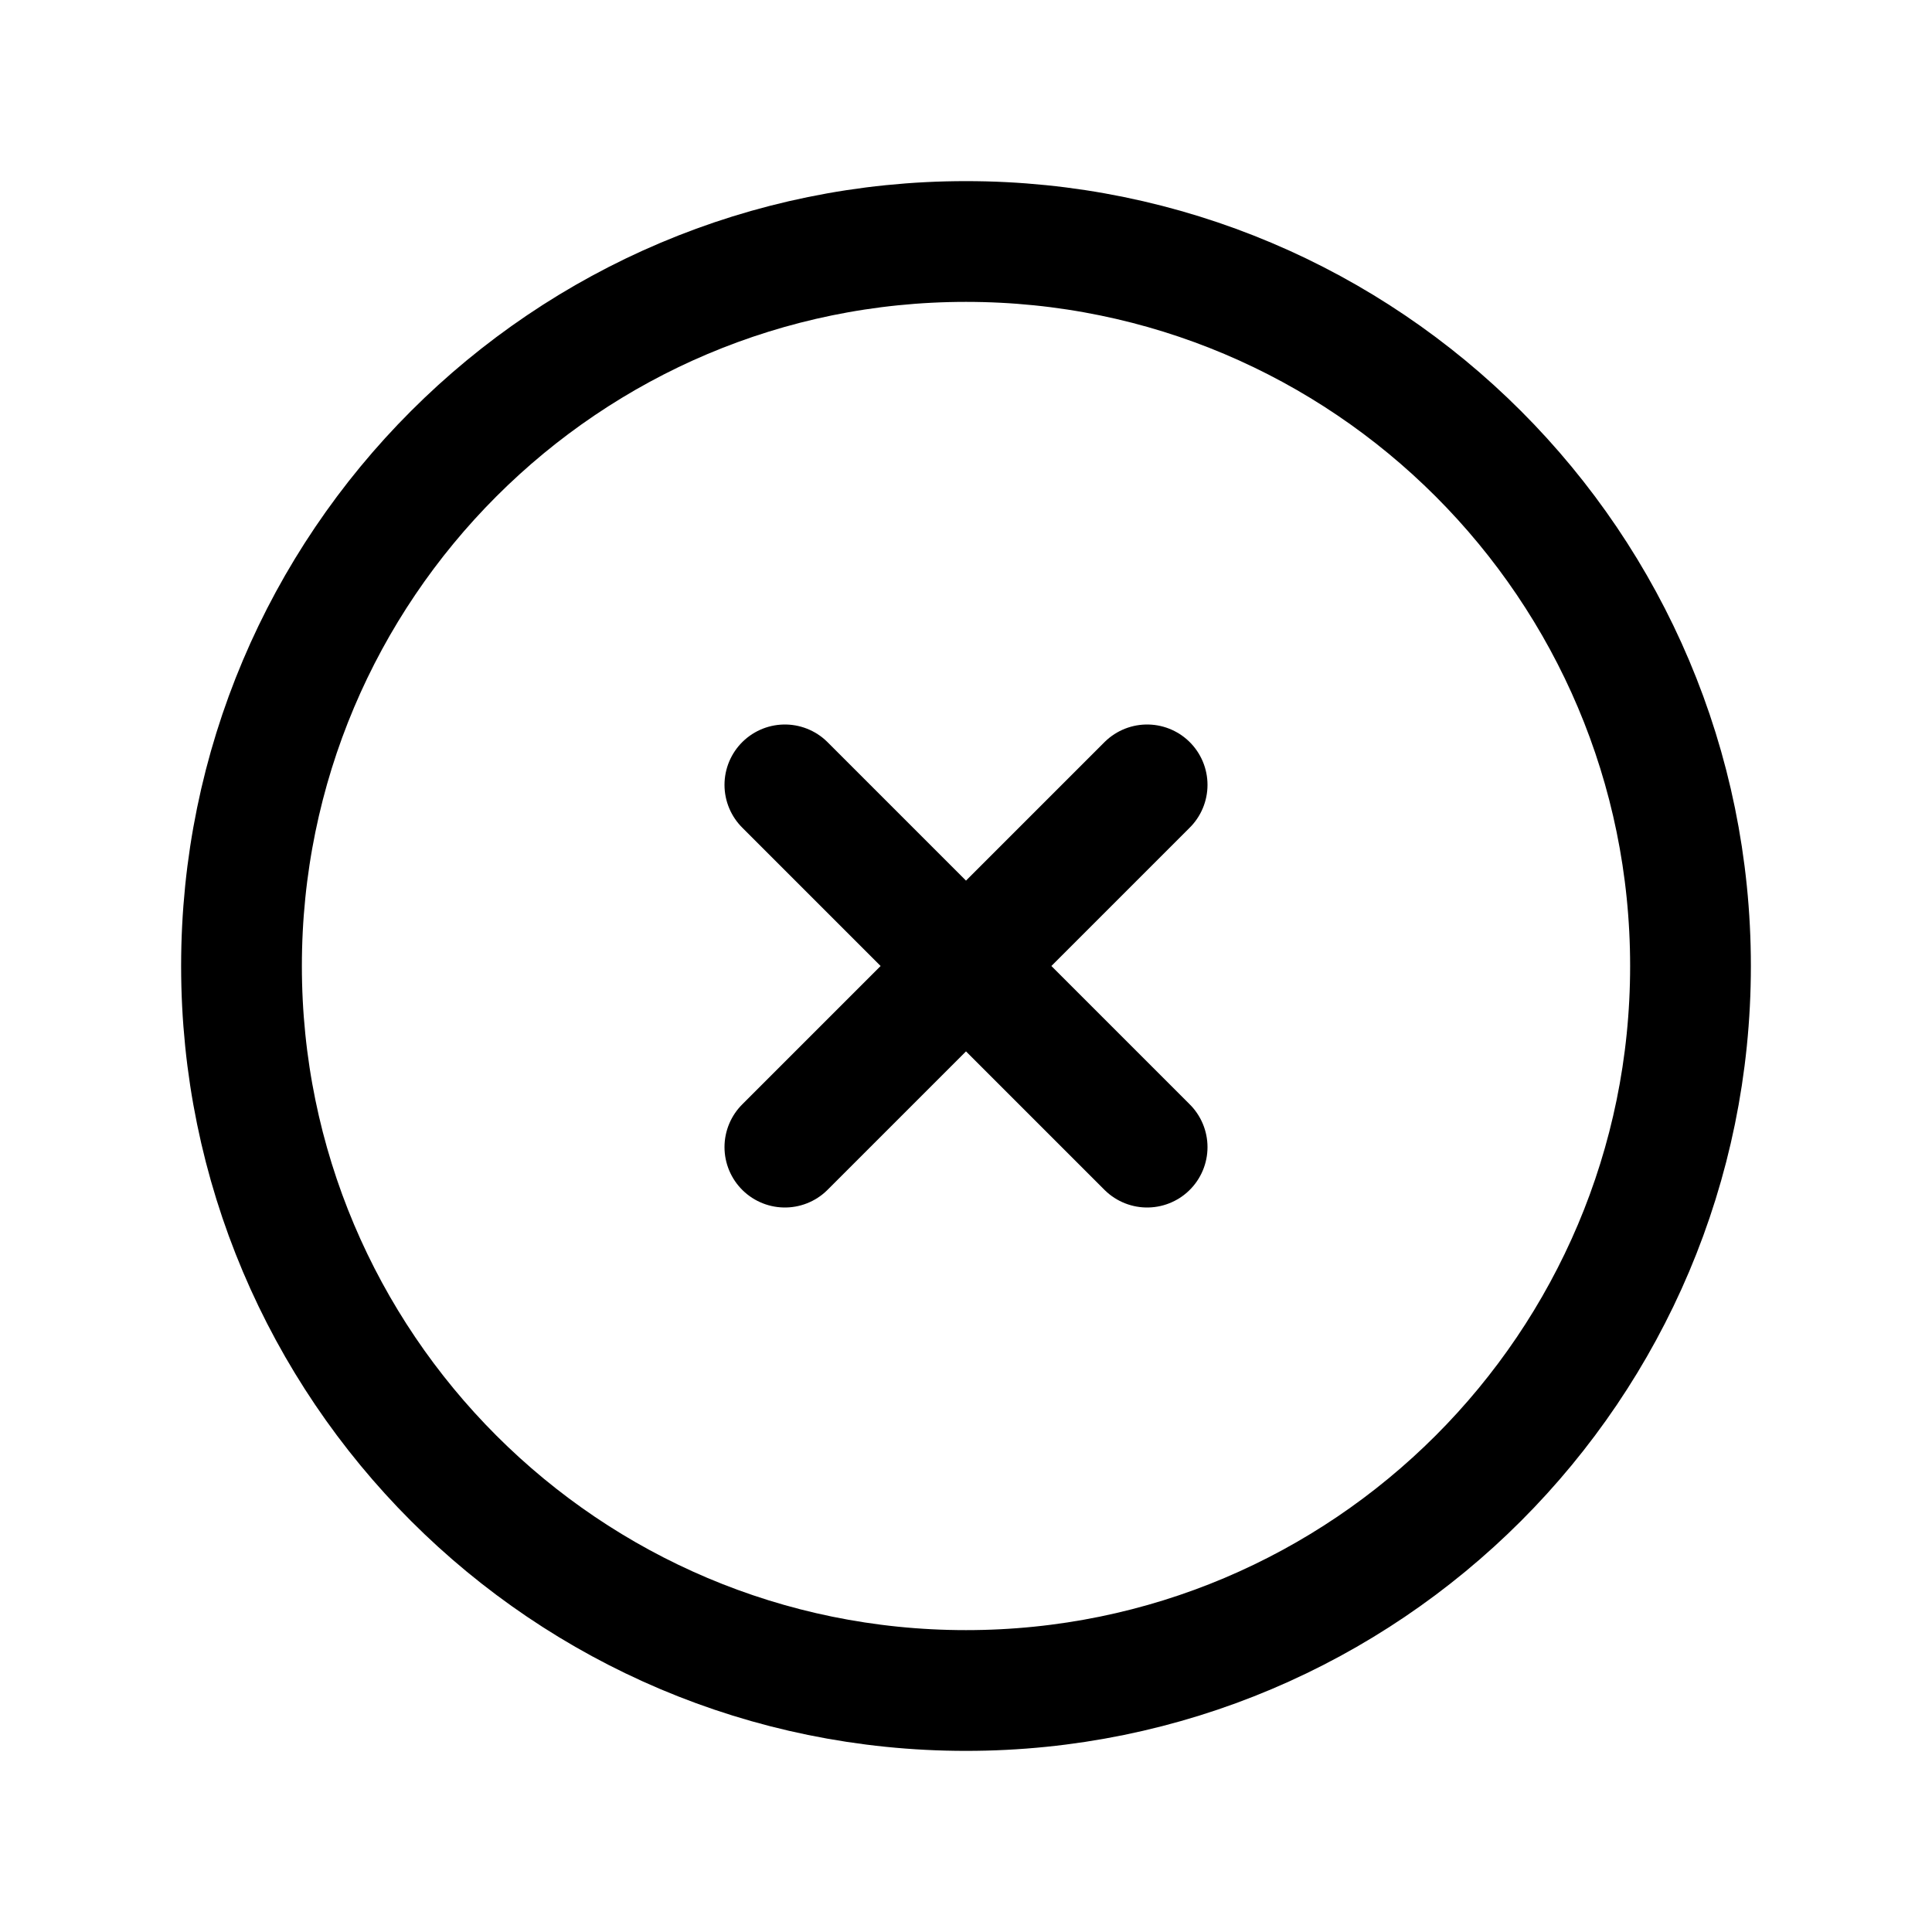
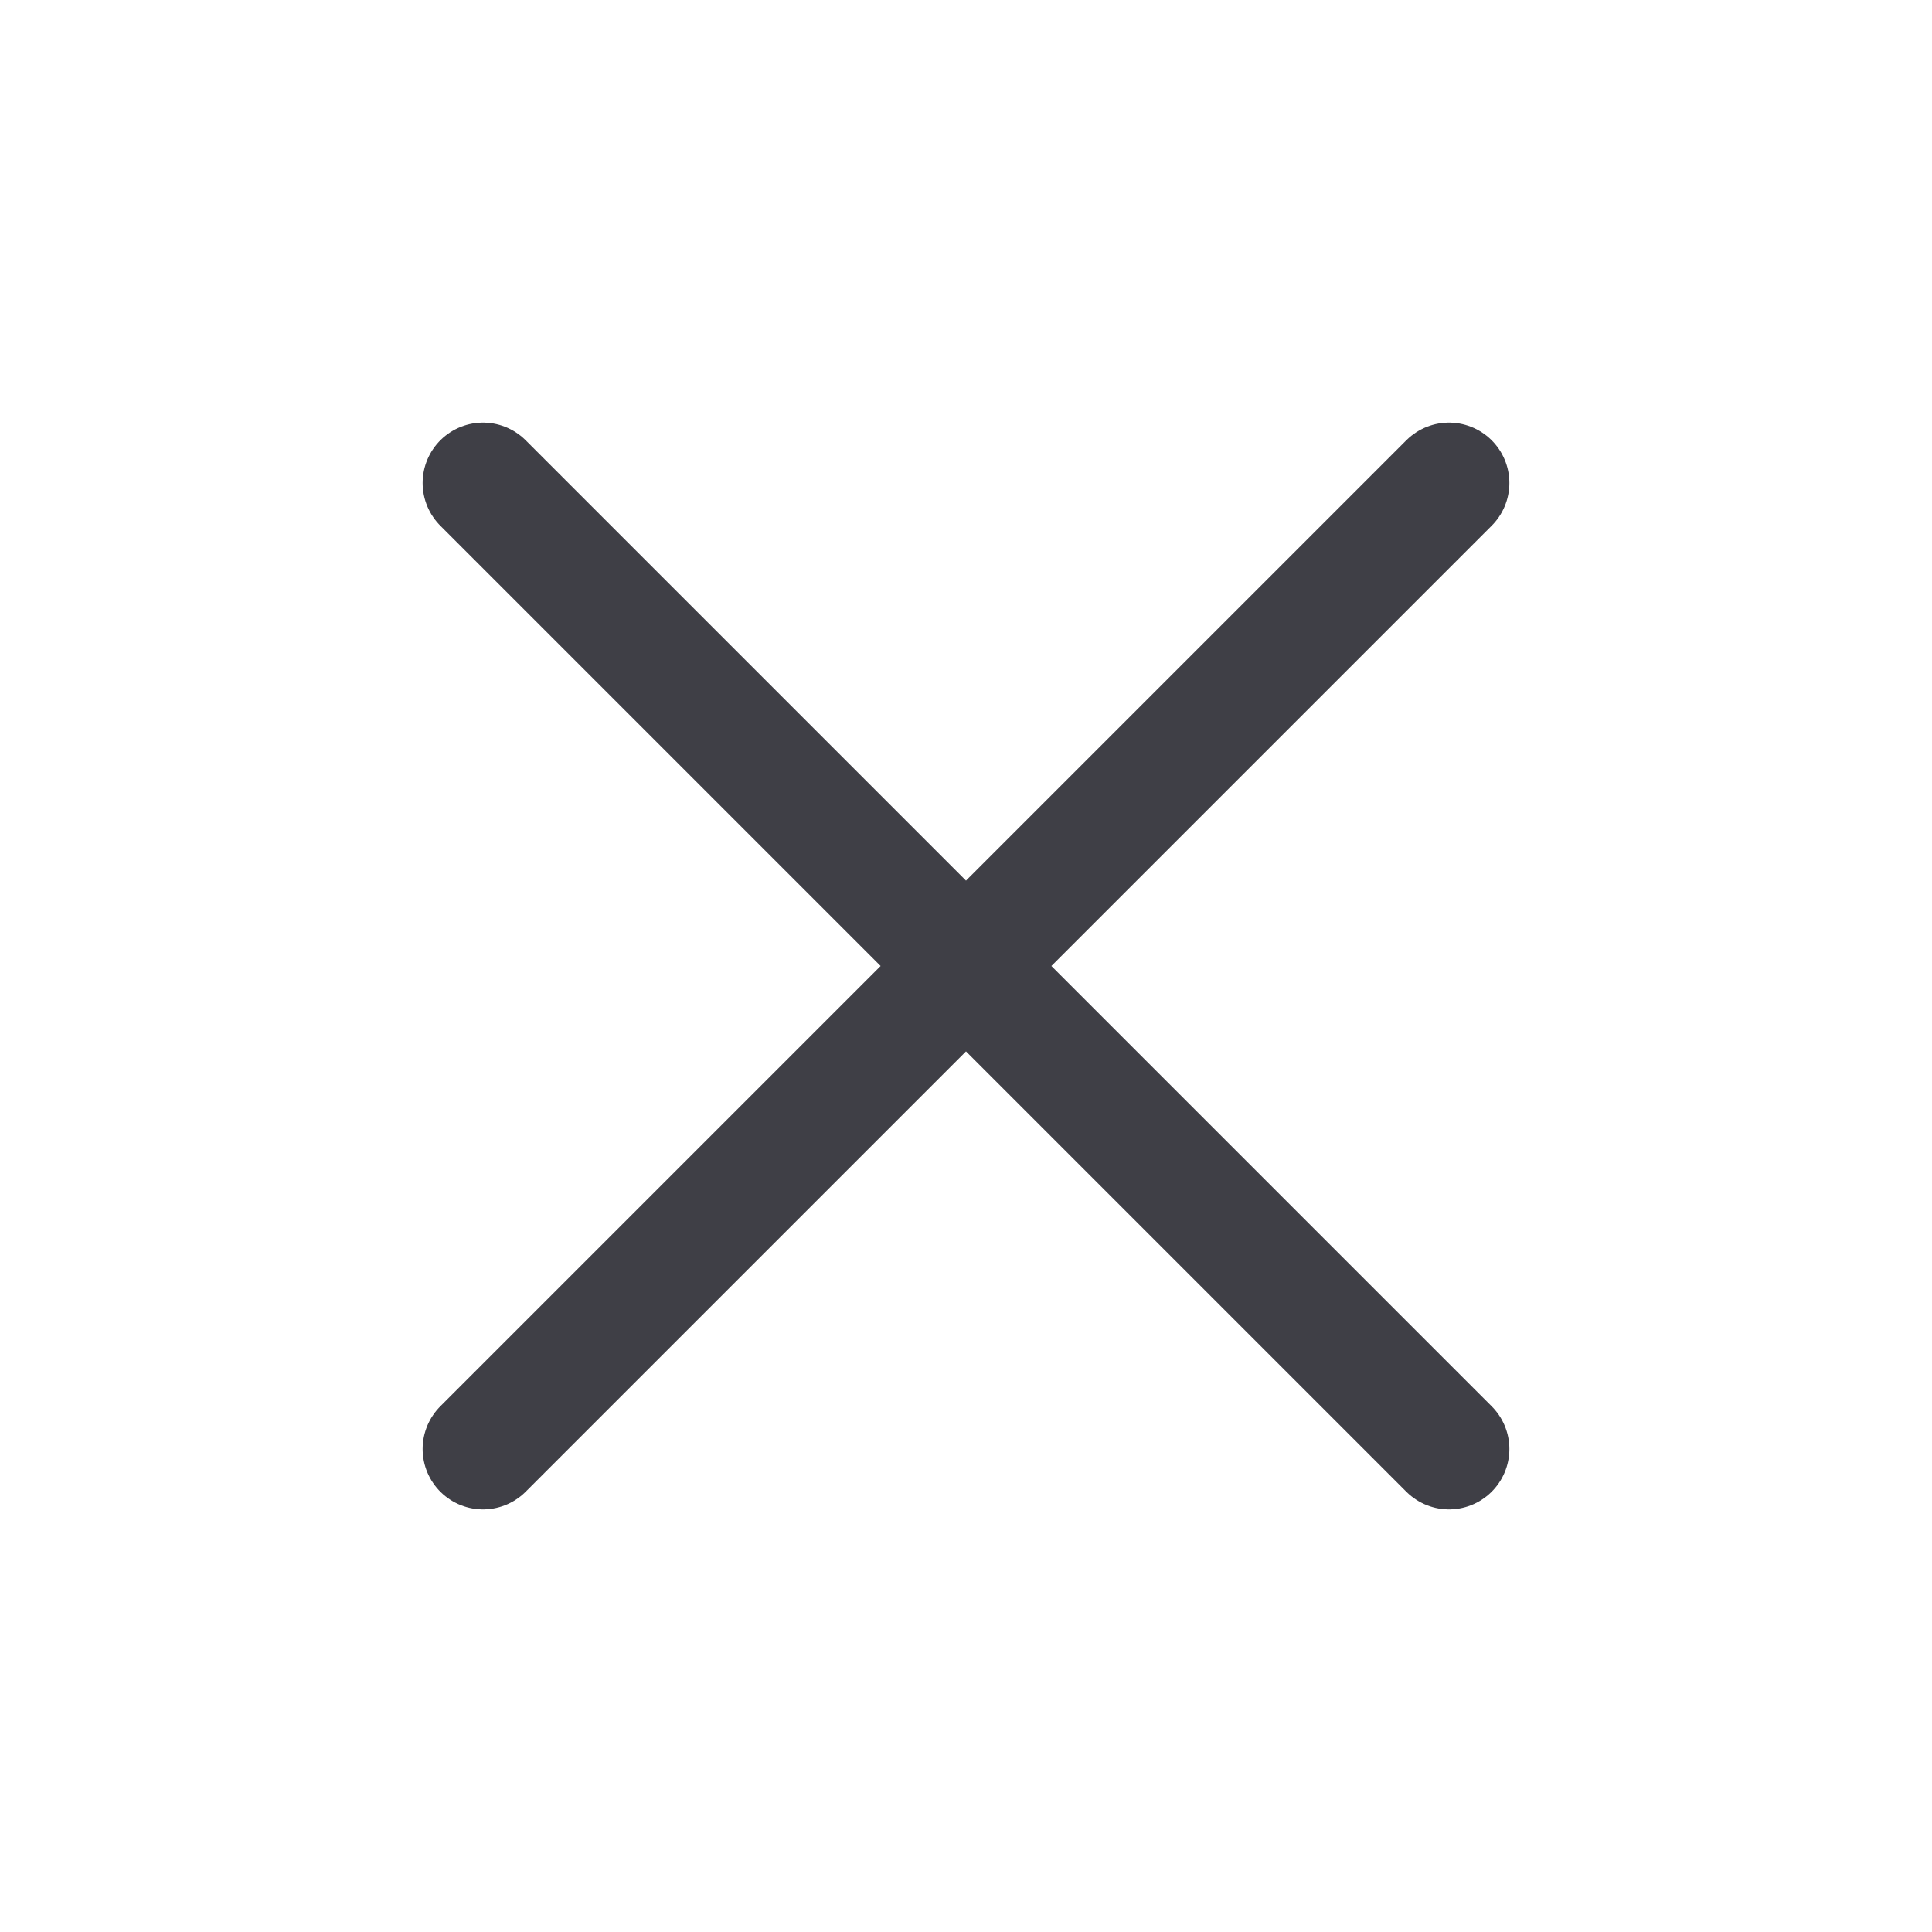
- <svg xmlns="http://www.w3.org/2000/svg" fill="none" viewBox="0 0 24 24" stroke-width="1.5" stroke="currentColor" class="w-6 h-6">
-   <path stroke-linecap="round" stroke-linejoin="round" d="m9.75 9.75 4.5 4.5m0-4.5-4.5 4.5M21 12a9 9 0 1 1-18 0 9 9 0 0 1 18 0Z" />
+ <svg xmlns="http://www.w3.org/2000/svg" fill="none" viewBox="0 0 24 24" stroke-width="1.5" stroke="#3f3f46" class="w-6 h-6">
+   <path stroke-linecap="round" stroke-linejoin="round" d="M6 18 18 6M6 6l12 12" />
</svg>
